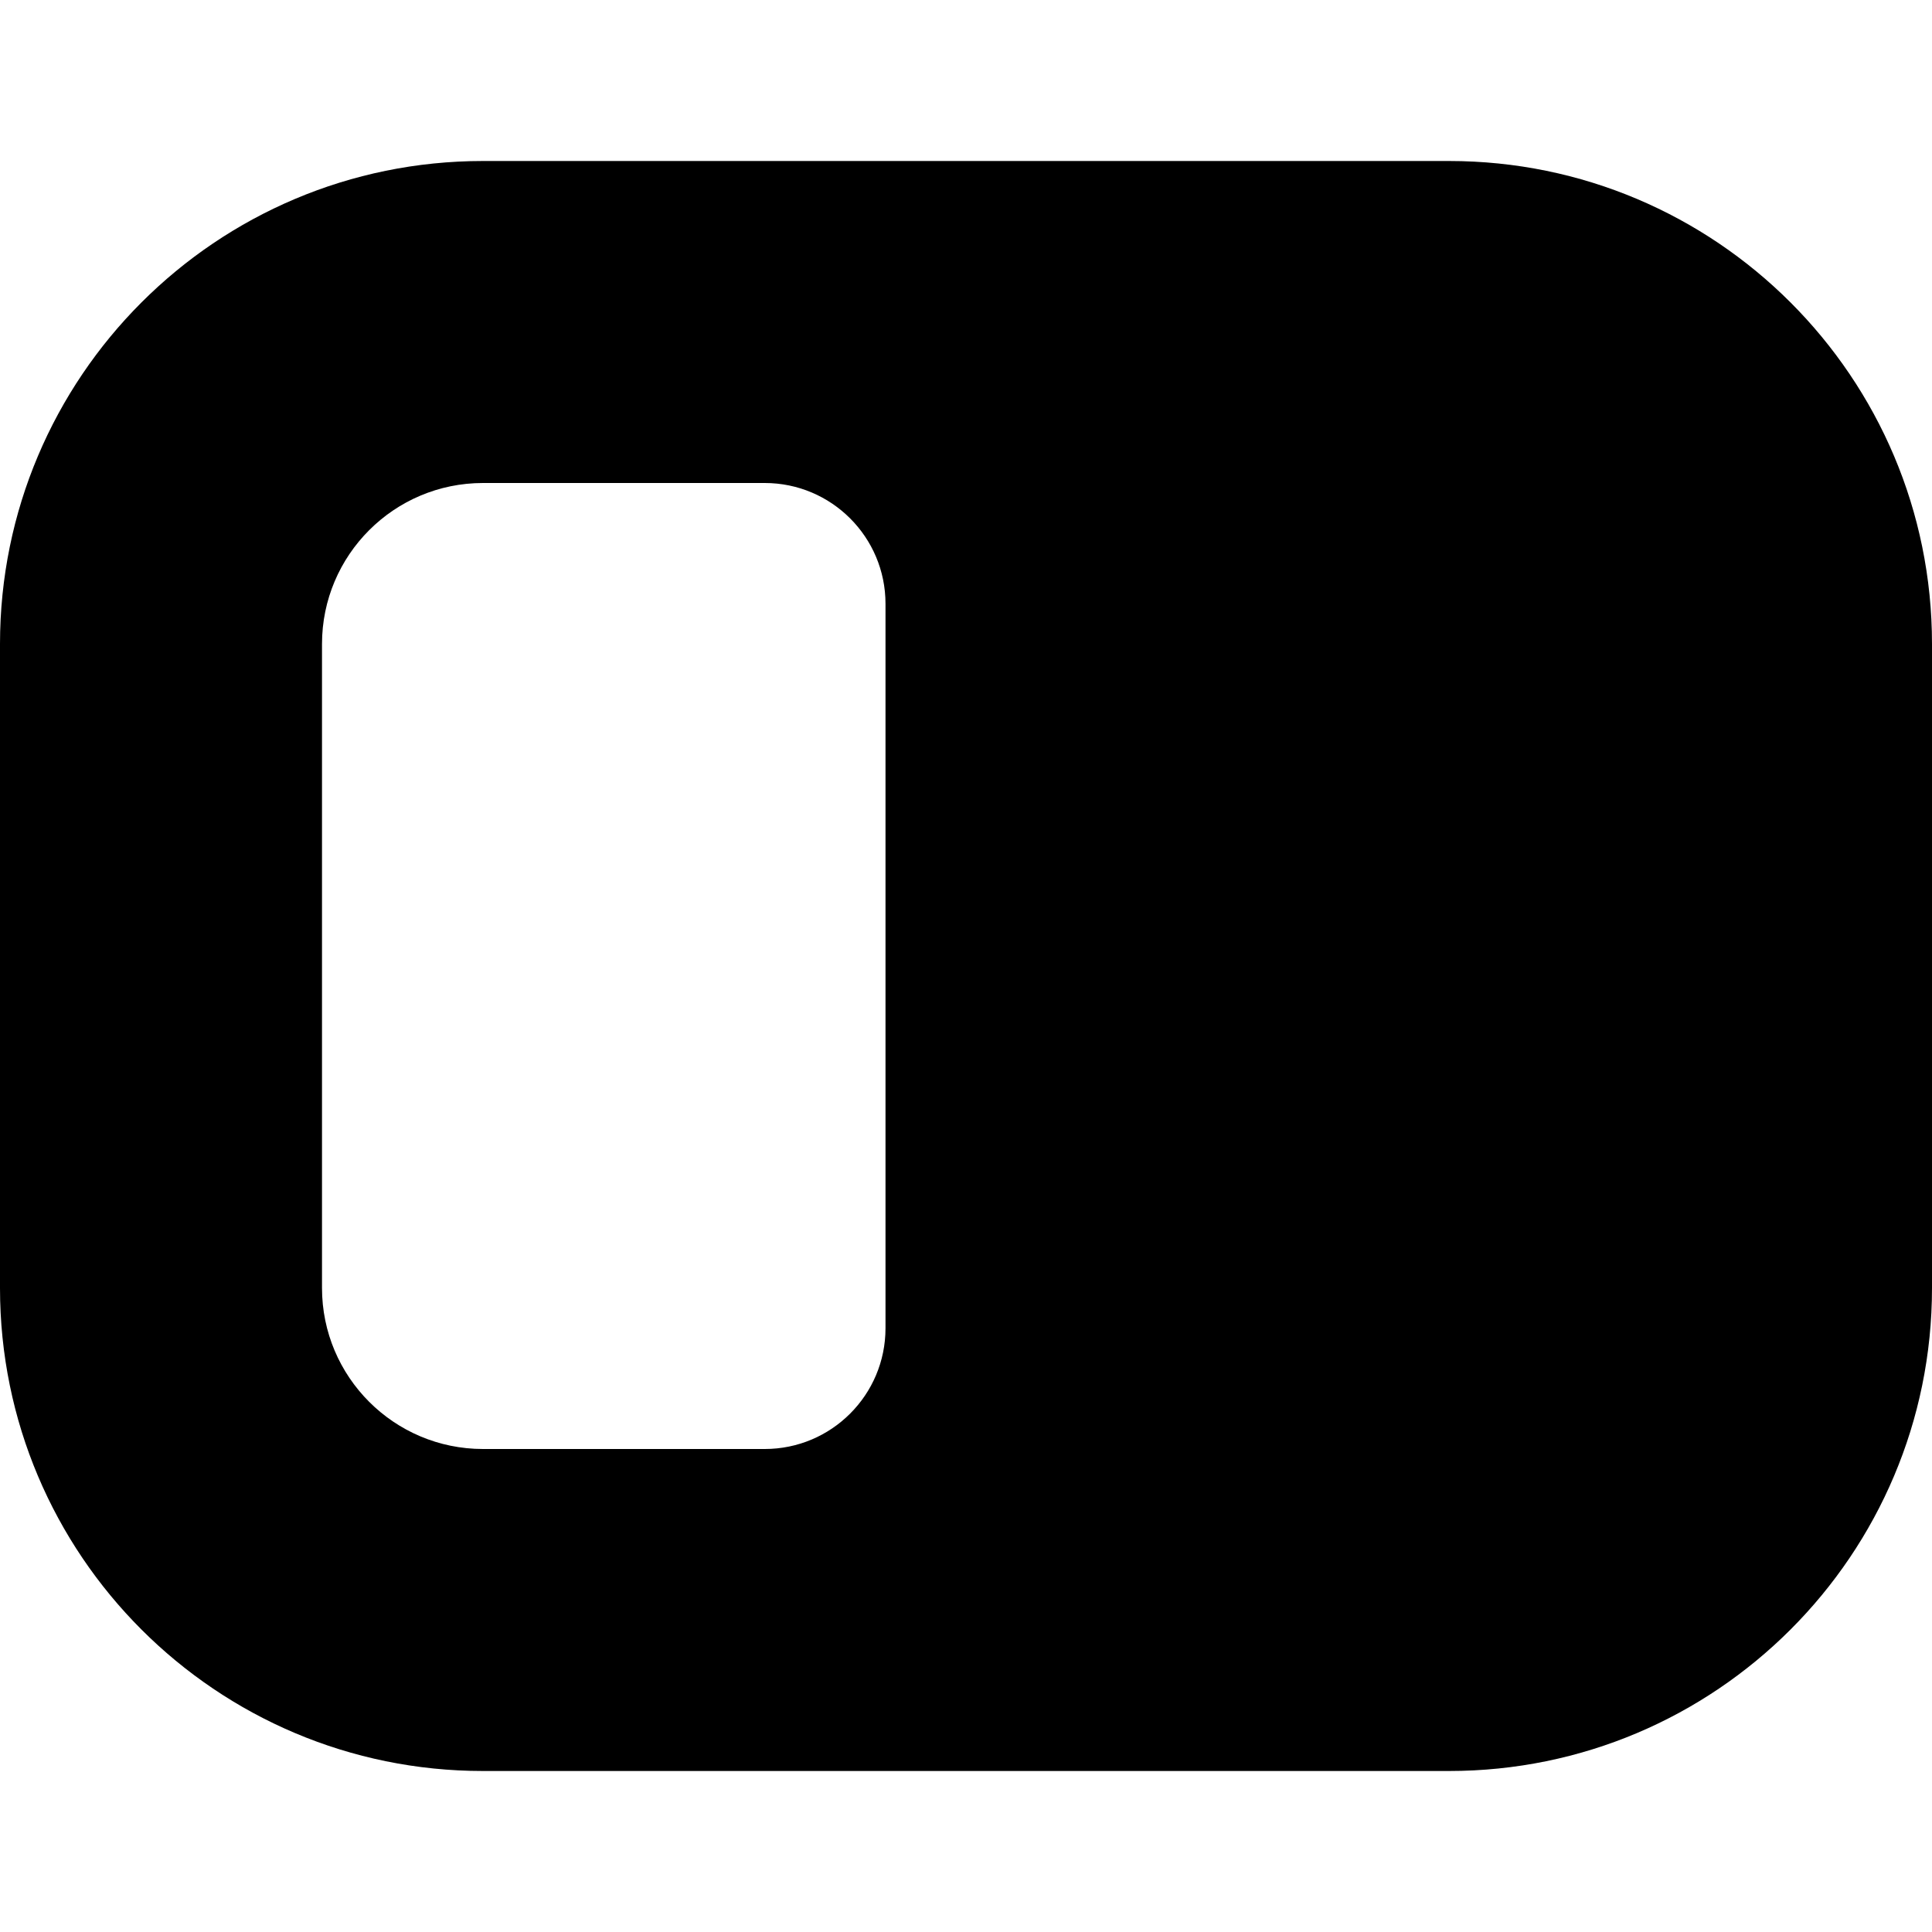
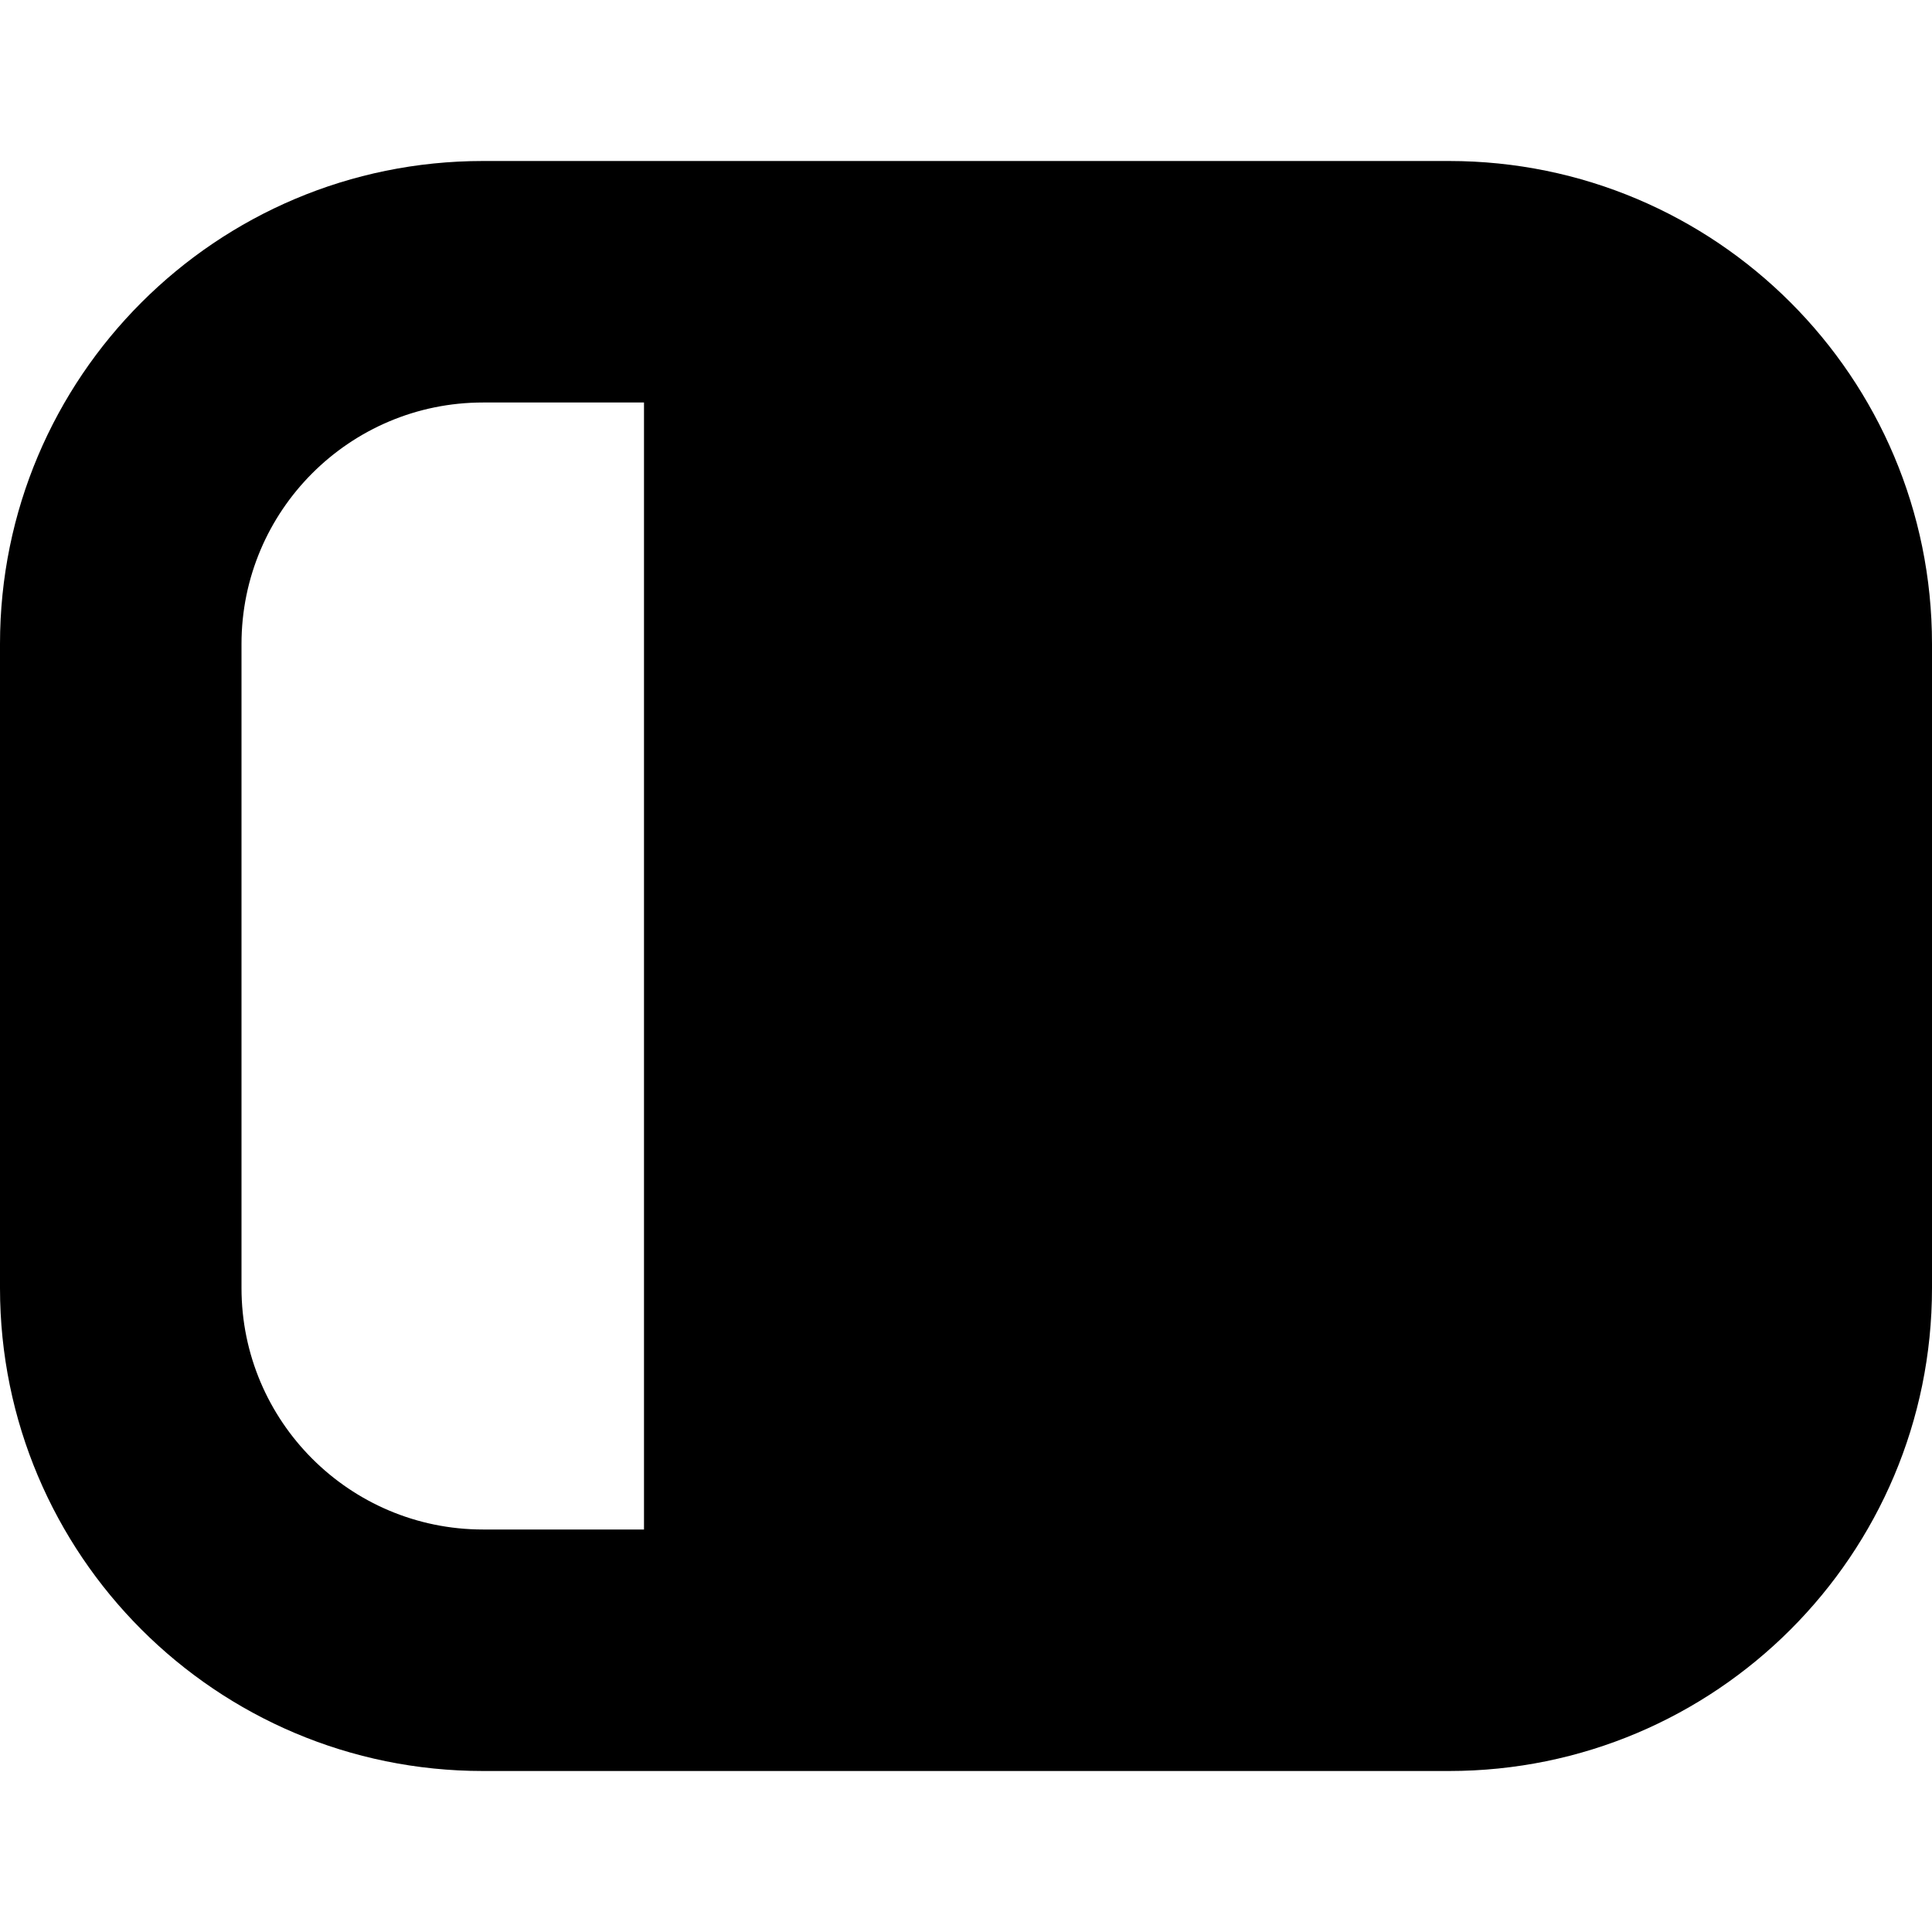
<svg xmlns="http://www.w3.org/2000/svg" width="12" height="12" viewBox="0 0 12 12" fill="none" data-fui-icon="CollapseSidebarInvertedFilled12">
-   <path d="M9 1c1.657 0 3 1.343 3 3v4c0 1.657-1.343 3-3 3H3c-1.657 0-3-1.343-3-3V4c0-1.657 1.343-3 3-3h6zM3 3c-.552 0-1 .448-1 1v4c0 .552.448 1 1 1h1.75c.414 0 .75-.336.75-.75v-4.5c0-.414-.336-.75-.75-.75H3z" fill="currentColor" />
+   <path d="M9 1c1.657 0 3 1.343 3 3v4c0 1.657-1.343 3-3 3H3c-1.657 0-3-1.343-3-3V4c0-1.657 1.343-3 3-3h6zM3 2.5c-.828 0-1.5.672-1.5 1.5v4c0 .828.672 1.5 1.5 1.5h1v-7H3z" fill="currentColor" />
</svg>
